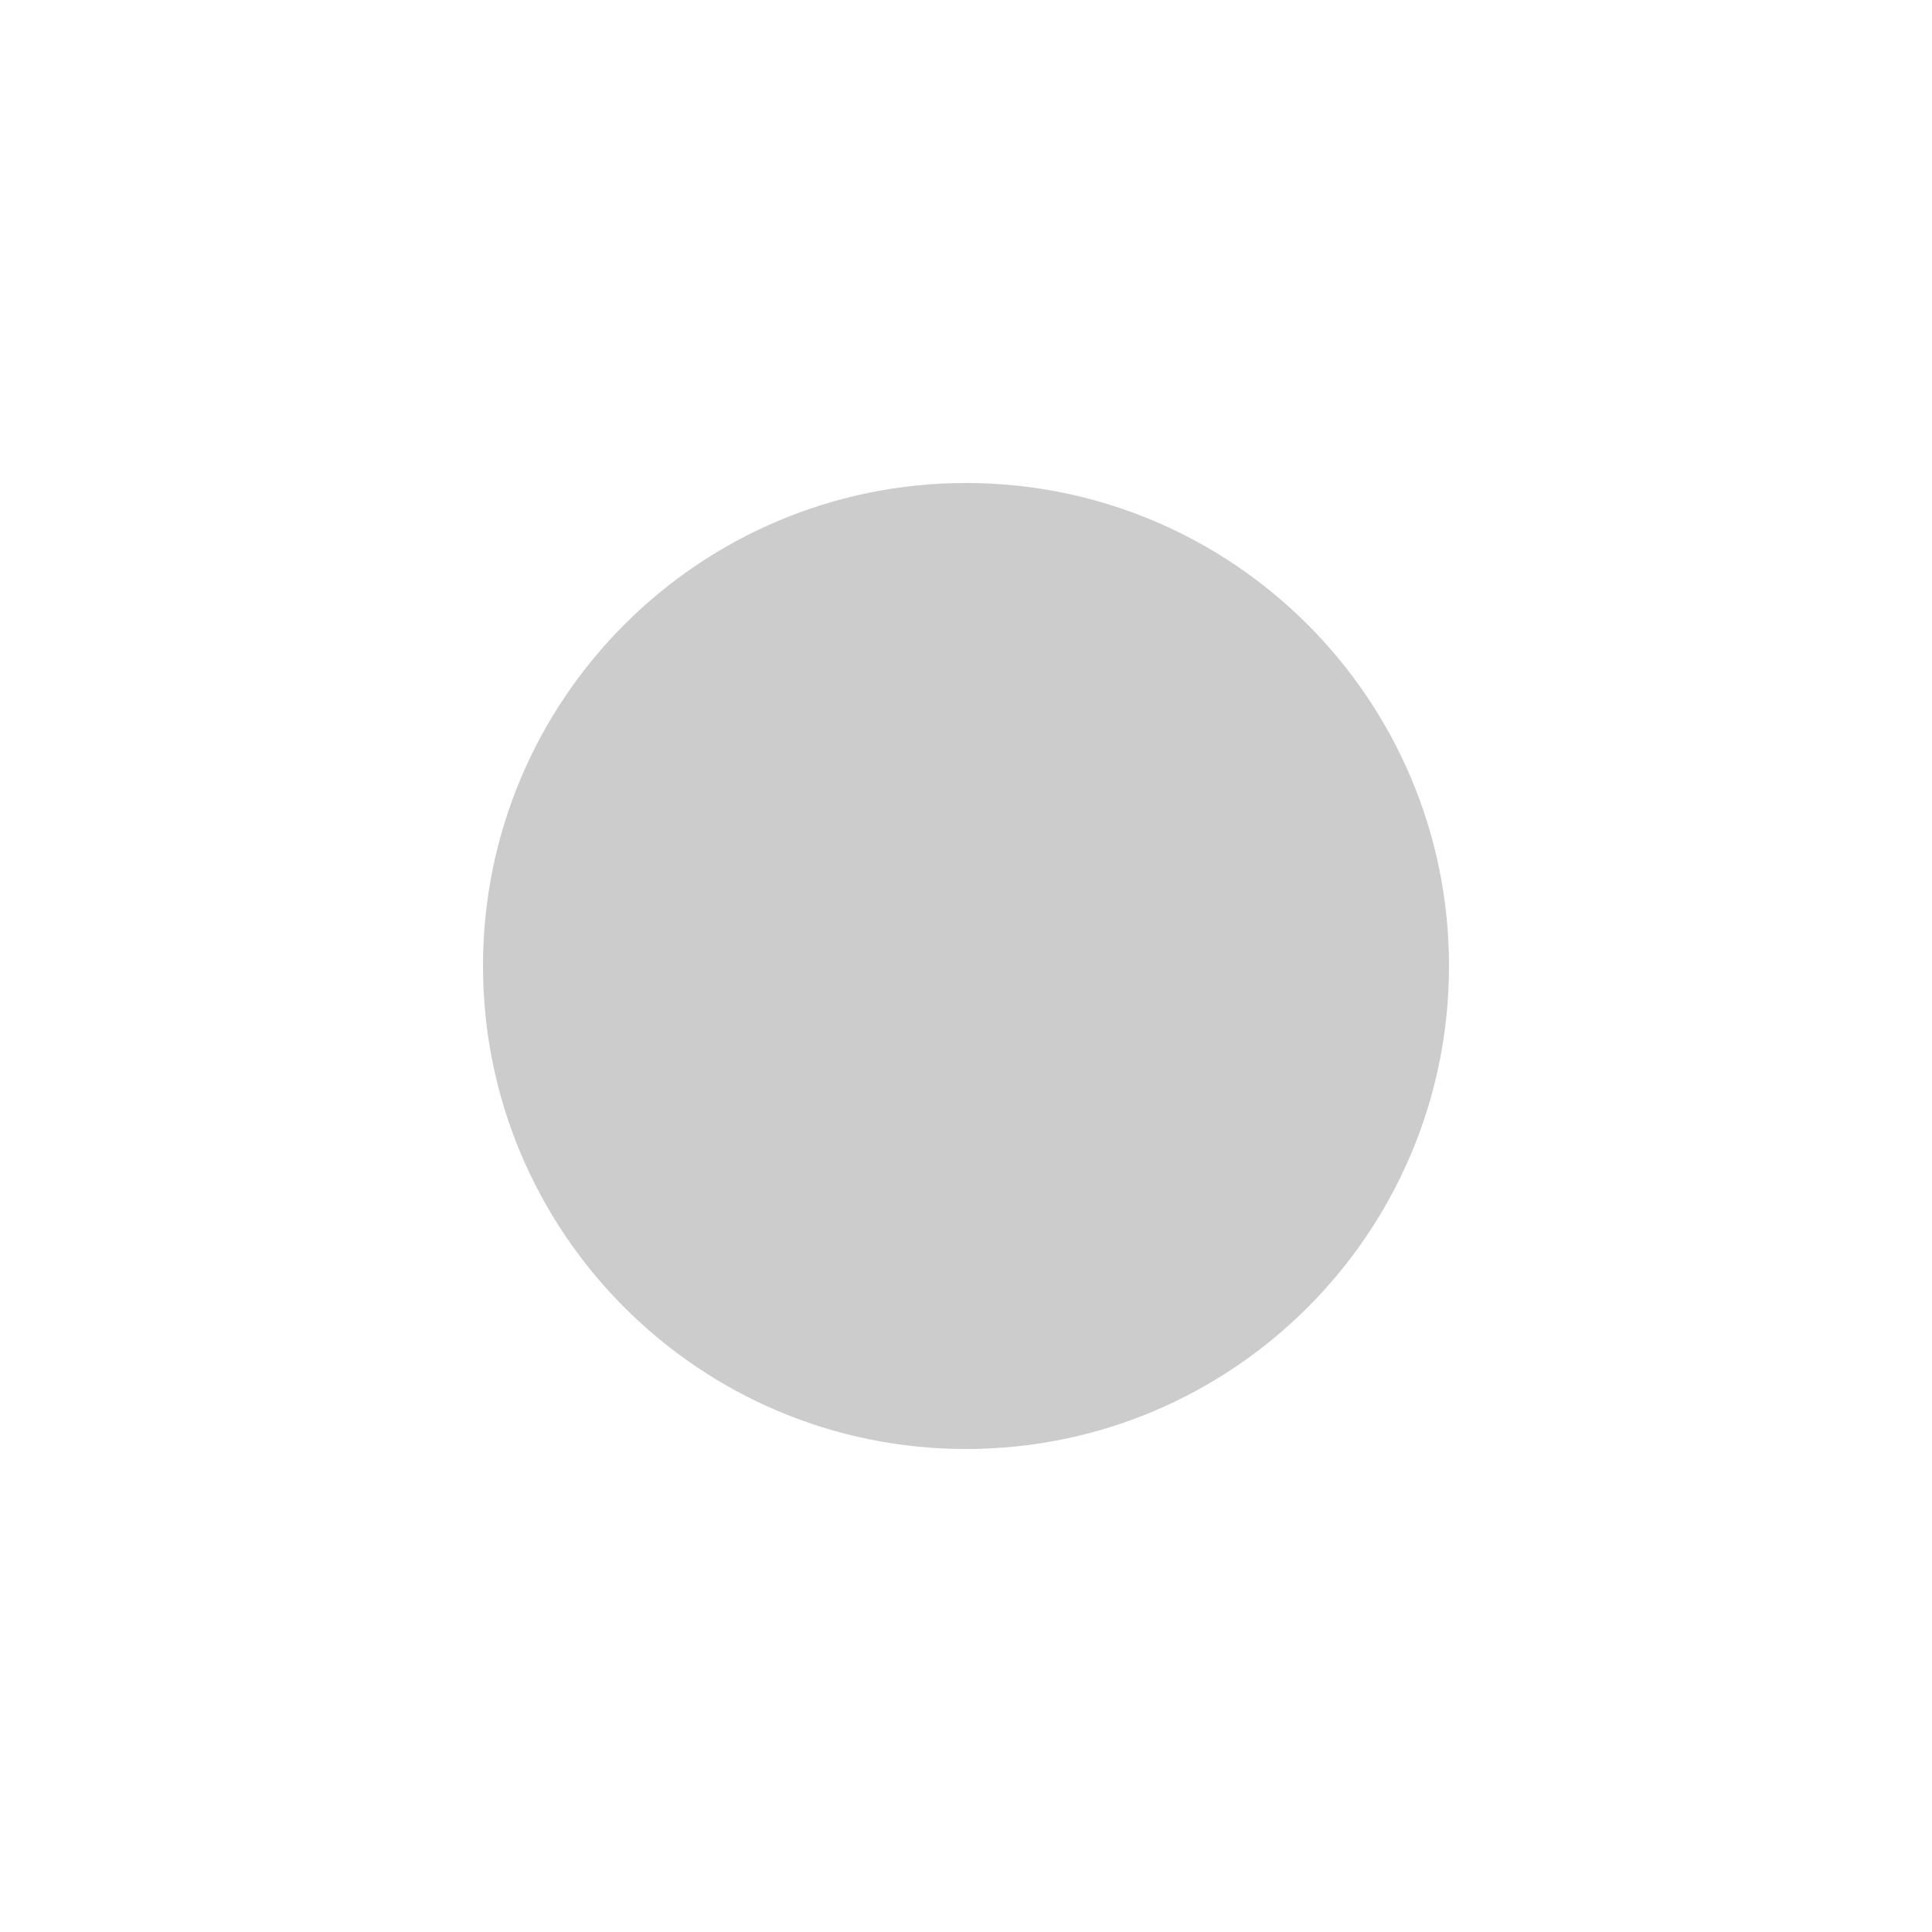
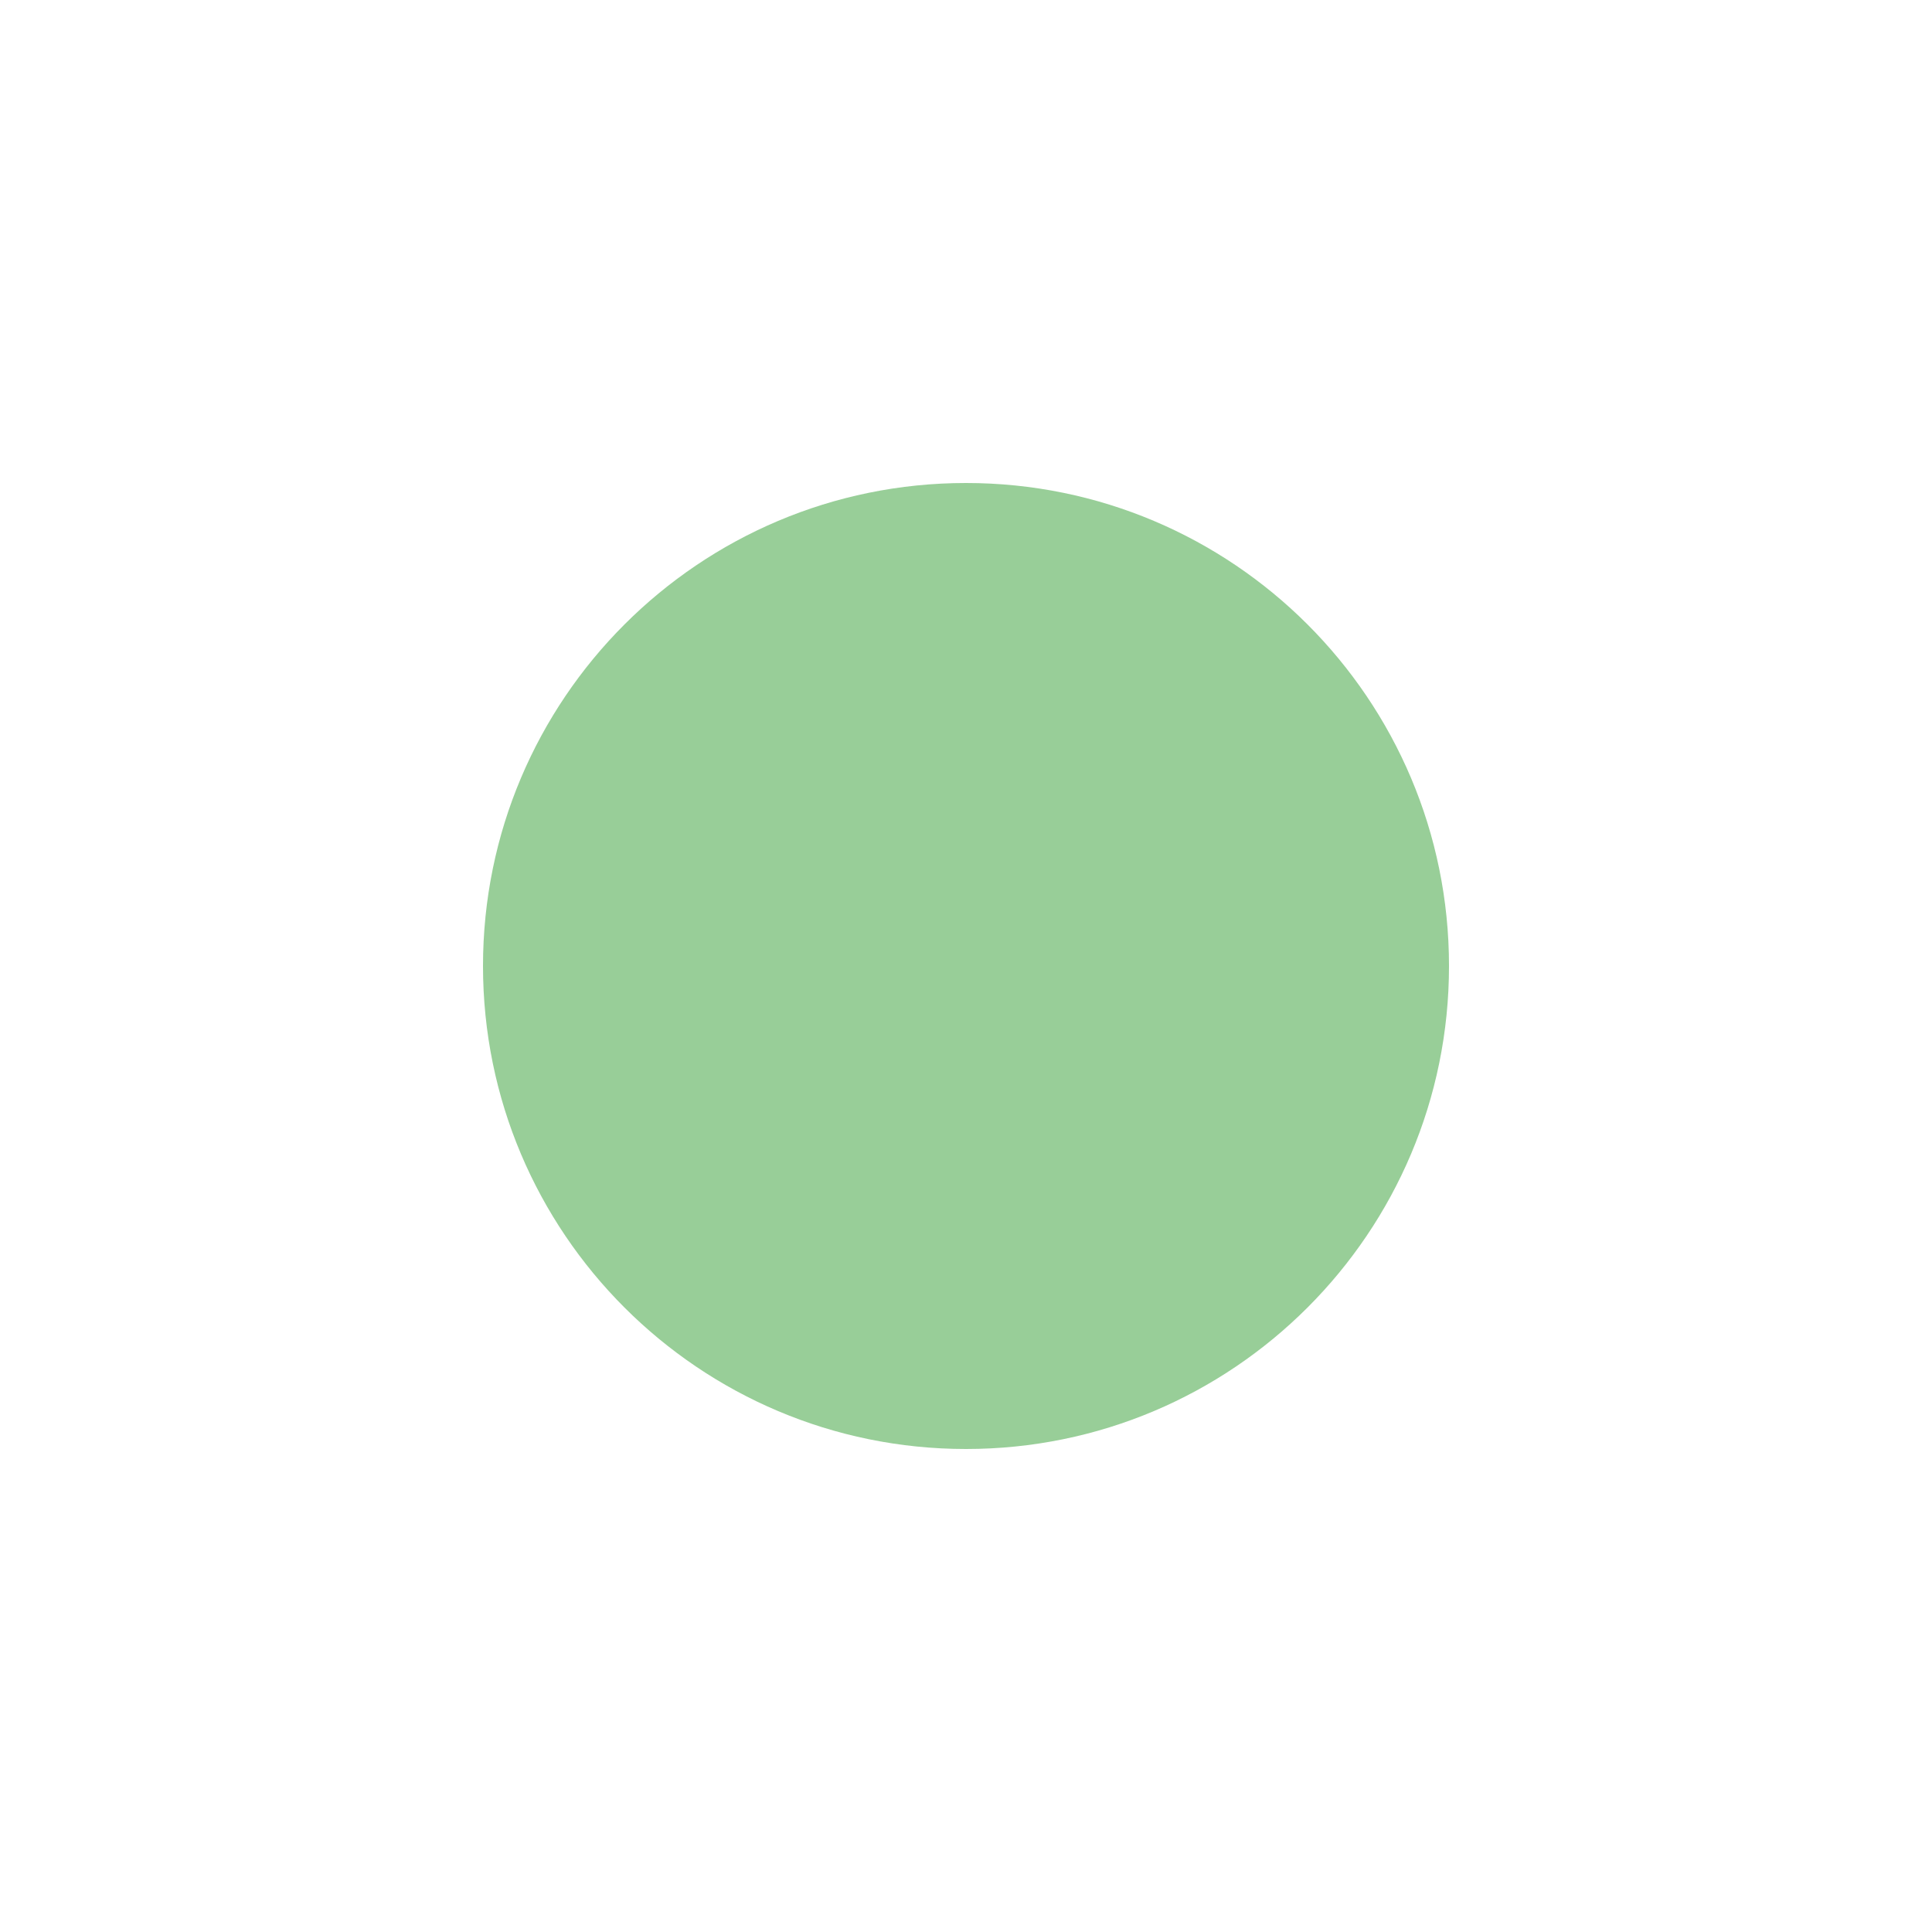
<svg xmlns="http://www.w3.org/2000/svg" version="1.1" id="Capa_1" x="0px" y="0px" width="64px" height="64px" viewBox="0 0 64 64" style="enable-background:new 0 0 64 64;" xml:space="preserve">
  <g>
-     <circle fill="#cccccc" cx="32" cy="32" r="16" />
+     <circle fill="#98CE98" cx="32" cy="32" r="16" />
  </g>
</svg>
